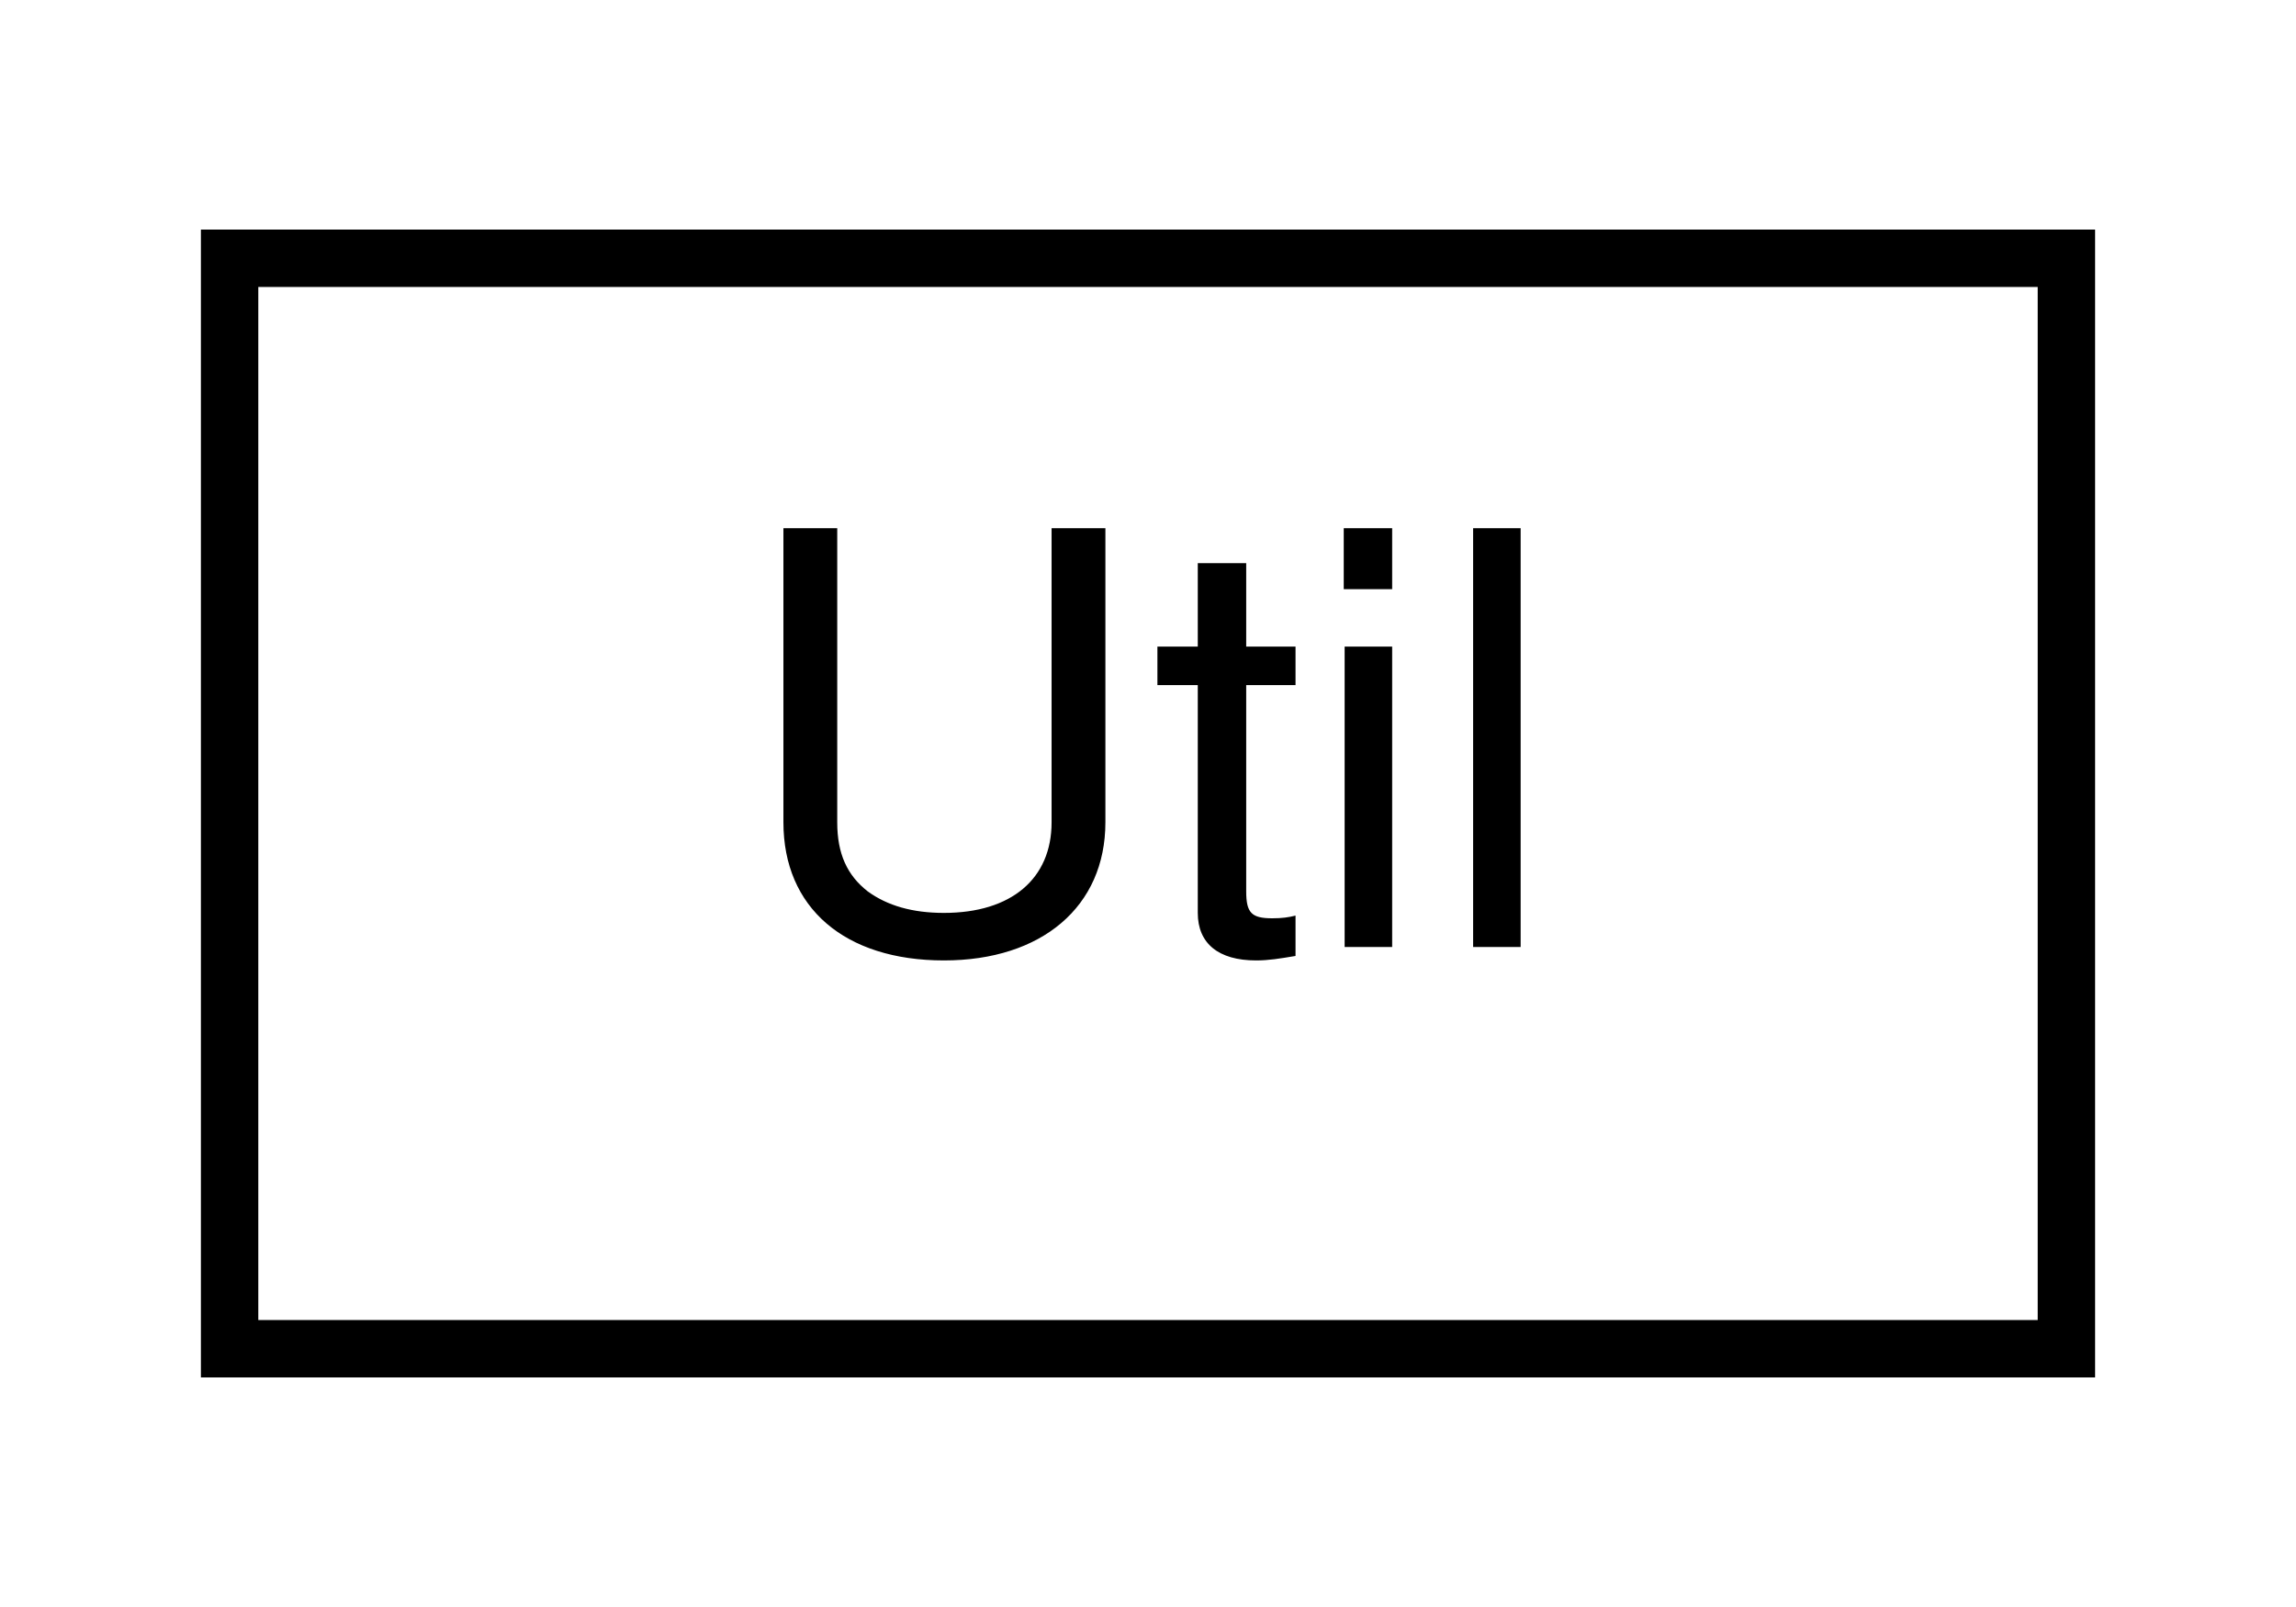
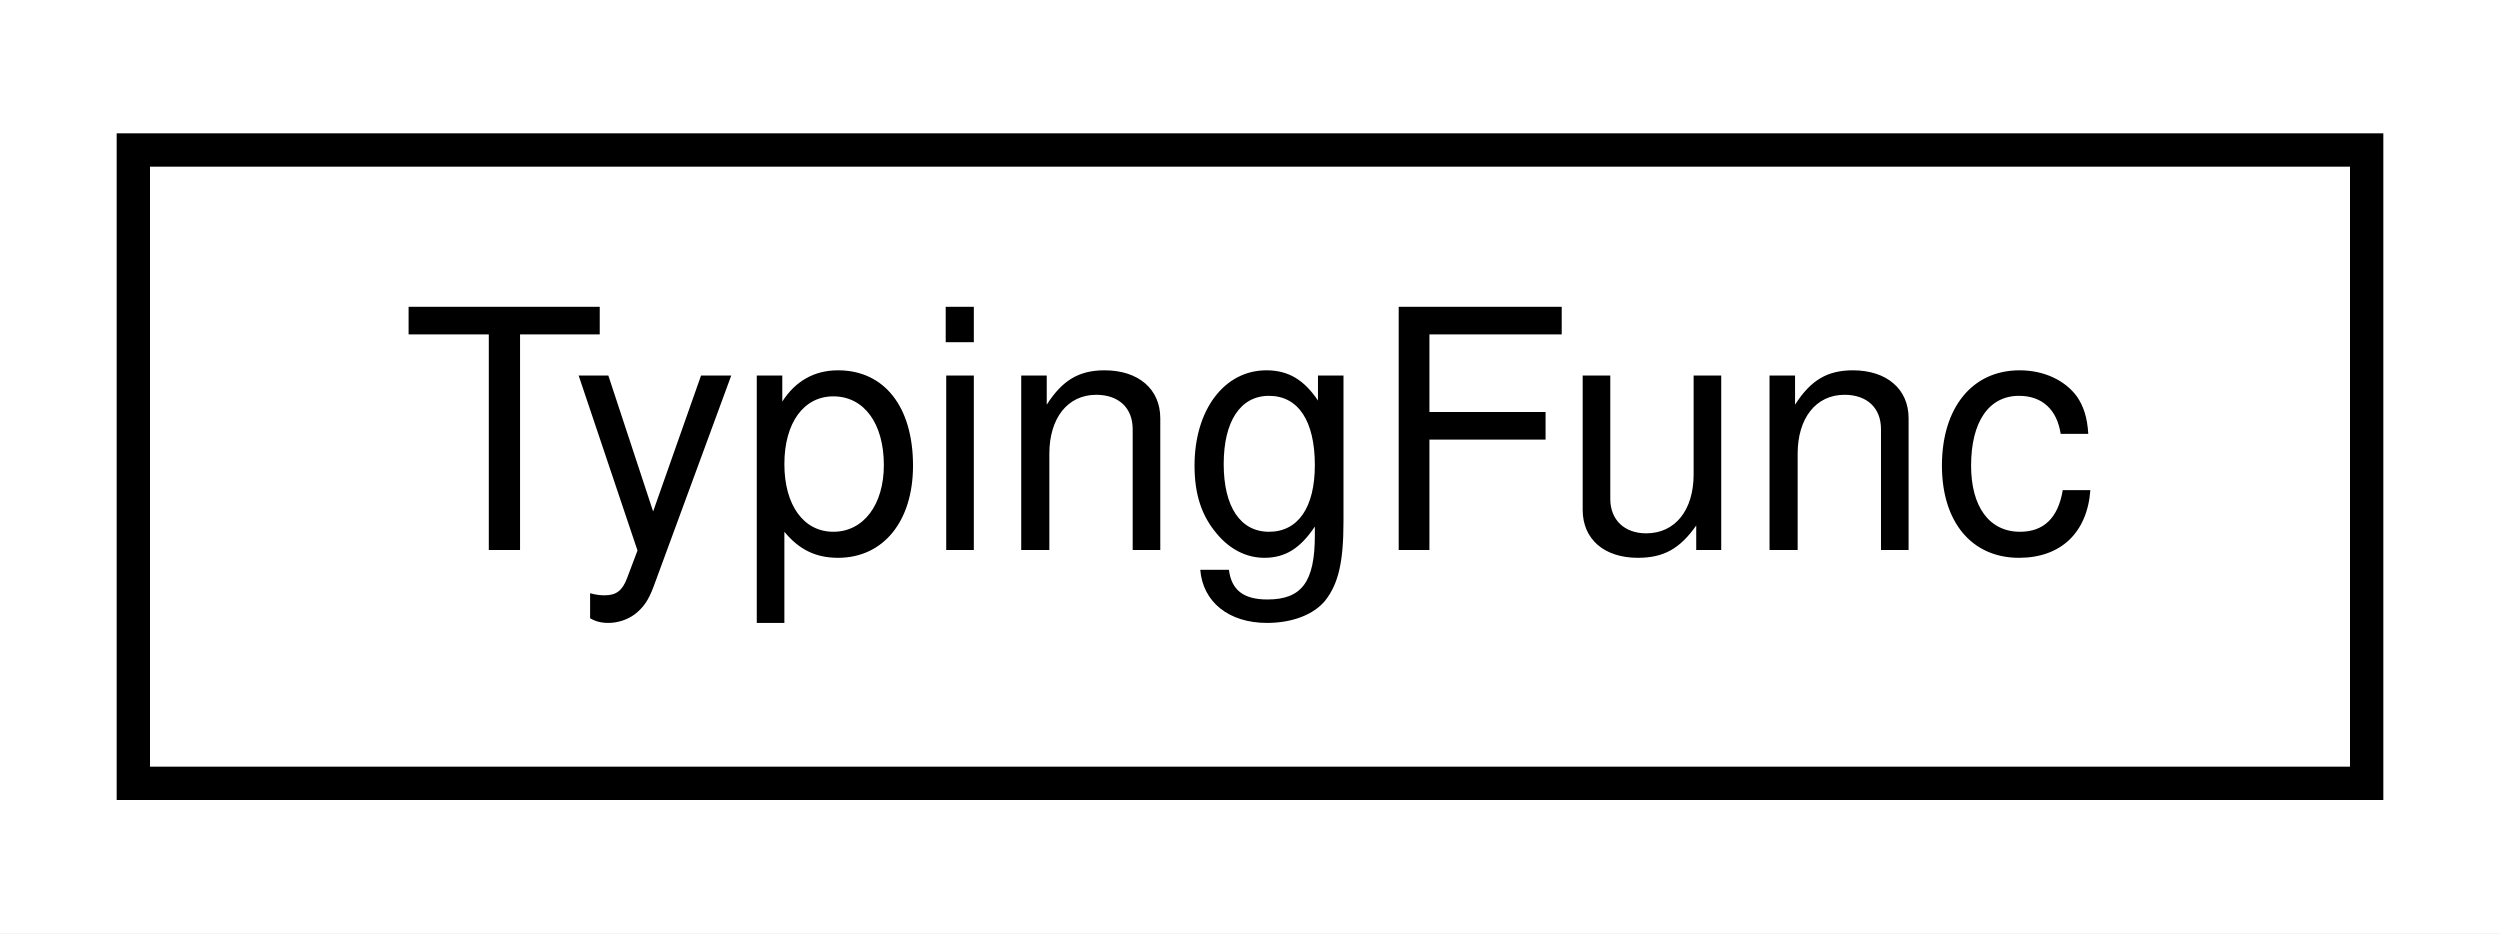
- <svg xmlns="http://www.w3.org/2000/svg" xmlns:xlink="http://www.w3.org/1999/xlink" width="40pt" height="28pt" viewBox="0.00 0.00 40.00 28.00">
+ <svg xmlns="http://www.w3.org/2000/svg" xmlns:xlink="http://www.w3.org/1999/xlink" width="75pt" height="28pt" viewBox="0.00 0.00 75.00 28.00">
  <g id="graph0" class="graph" transform="scale(1 1) rotate(0) translate(4 24)">
-     <polygon fill="white" stroke="transparent" points="-4,4 -4,-24 36,-24 36,4 -4,4" />
+     <polygon fill="white" stroke="transparent" points="-4,4 -4,-24 71,-24 71,4 -4,4" />
    <g id="node1" class="node">
      <g id="a_node1">
-         <a xlink:href="classutil_1_1_util.html" target="_top" xlink:title="ユティリティのクラス.">
-           <polygon fill="white" stroke="black" points="0,-0.5 0,-19.5 32,-19.5 32,-0.5 0,-0.5" />
-           <text text-anchor="middle" x="16" y="-7.5" font-family="Helvetica,sans-Serif" font-size="10.00">Util</text>
+         <a xlink:href="classast_1_1_typing_func.html" target="_top" xlink:title=" ">
+           <polygon fill="white" stroke="black" points="0,-0.5 0,-19.5 67,-19.5 67,-0.5 0,-0.5" />
+           <text text-anchor="middle" x="33.5" y="-7.5" font-family="Helvetica,sans-Serif" font-size="10.00">TypingFunc</text>
        </a>
      </g>
    </g>
  </g>
</svg>
